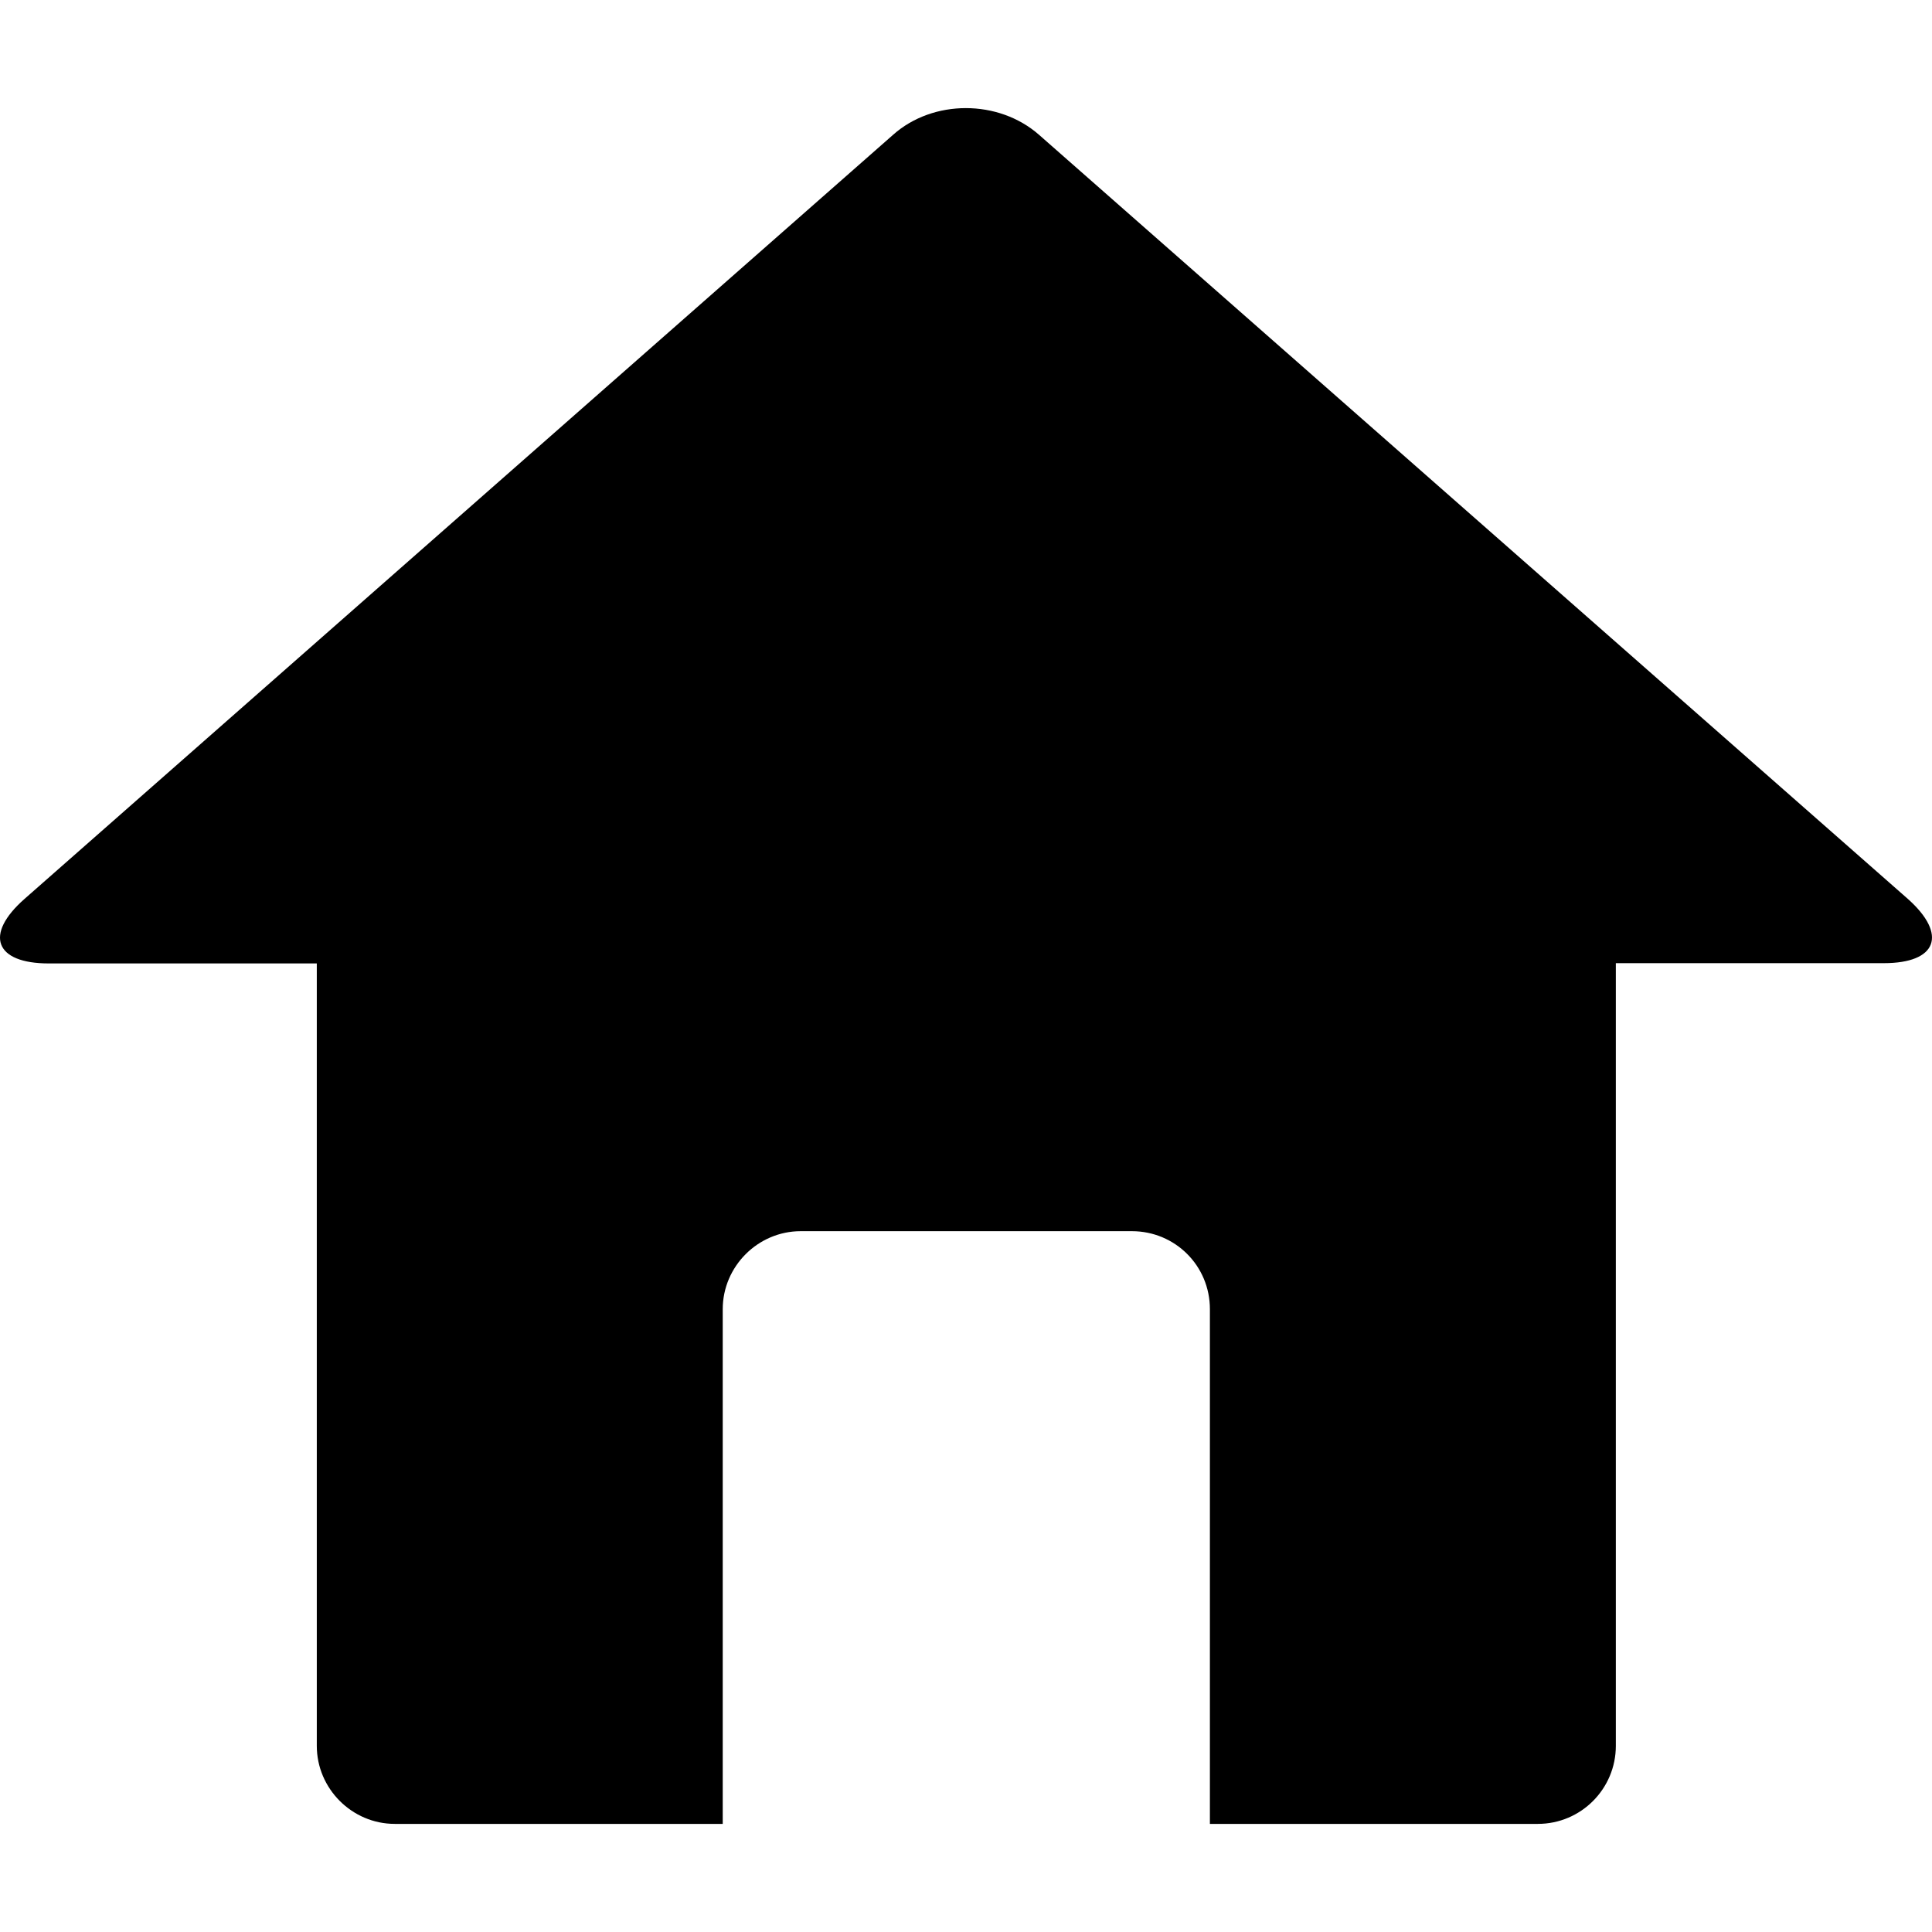
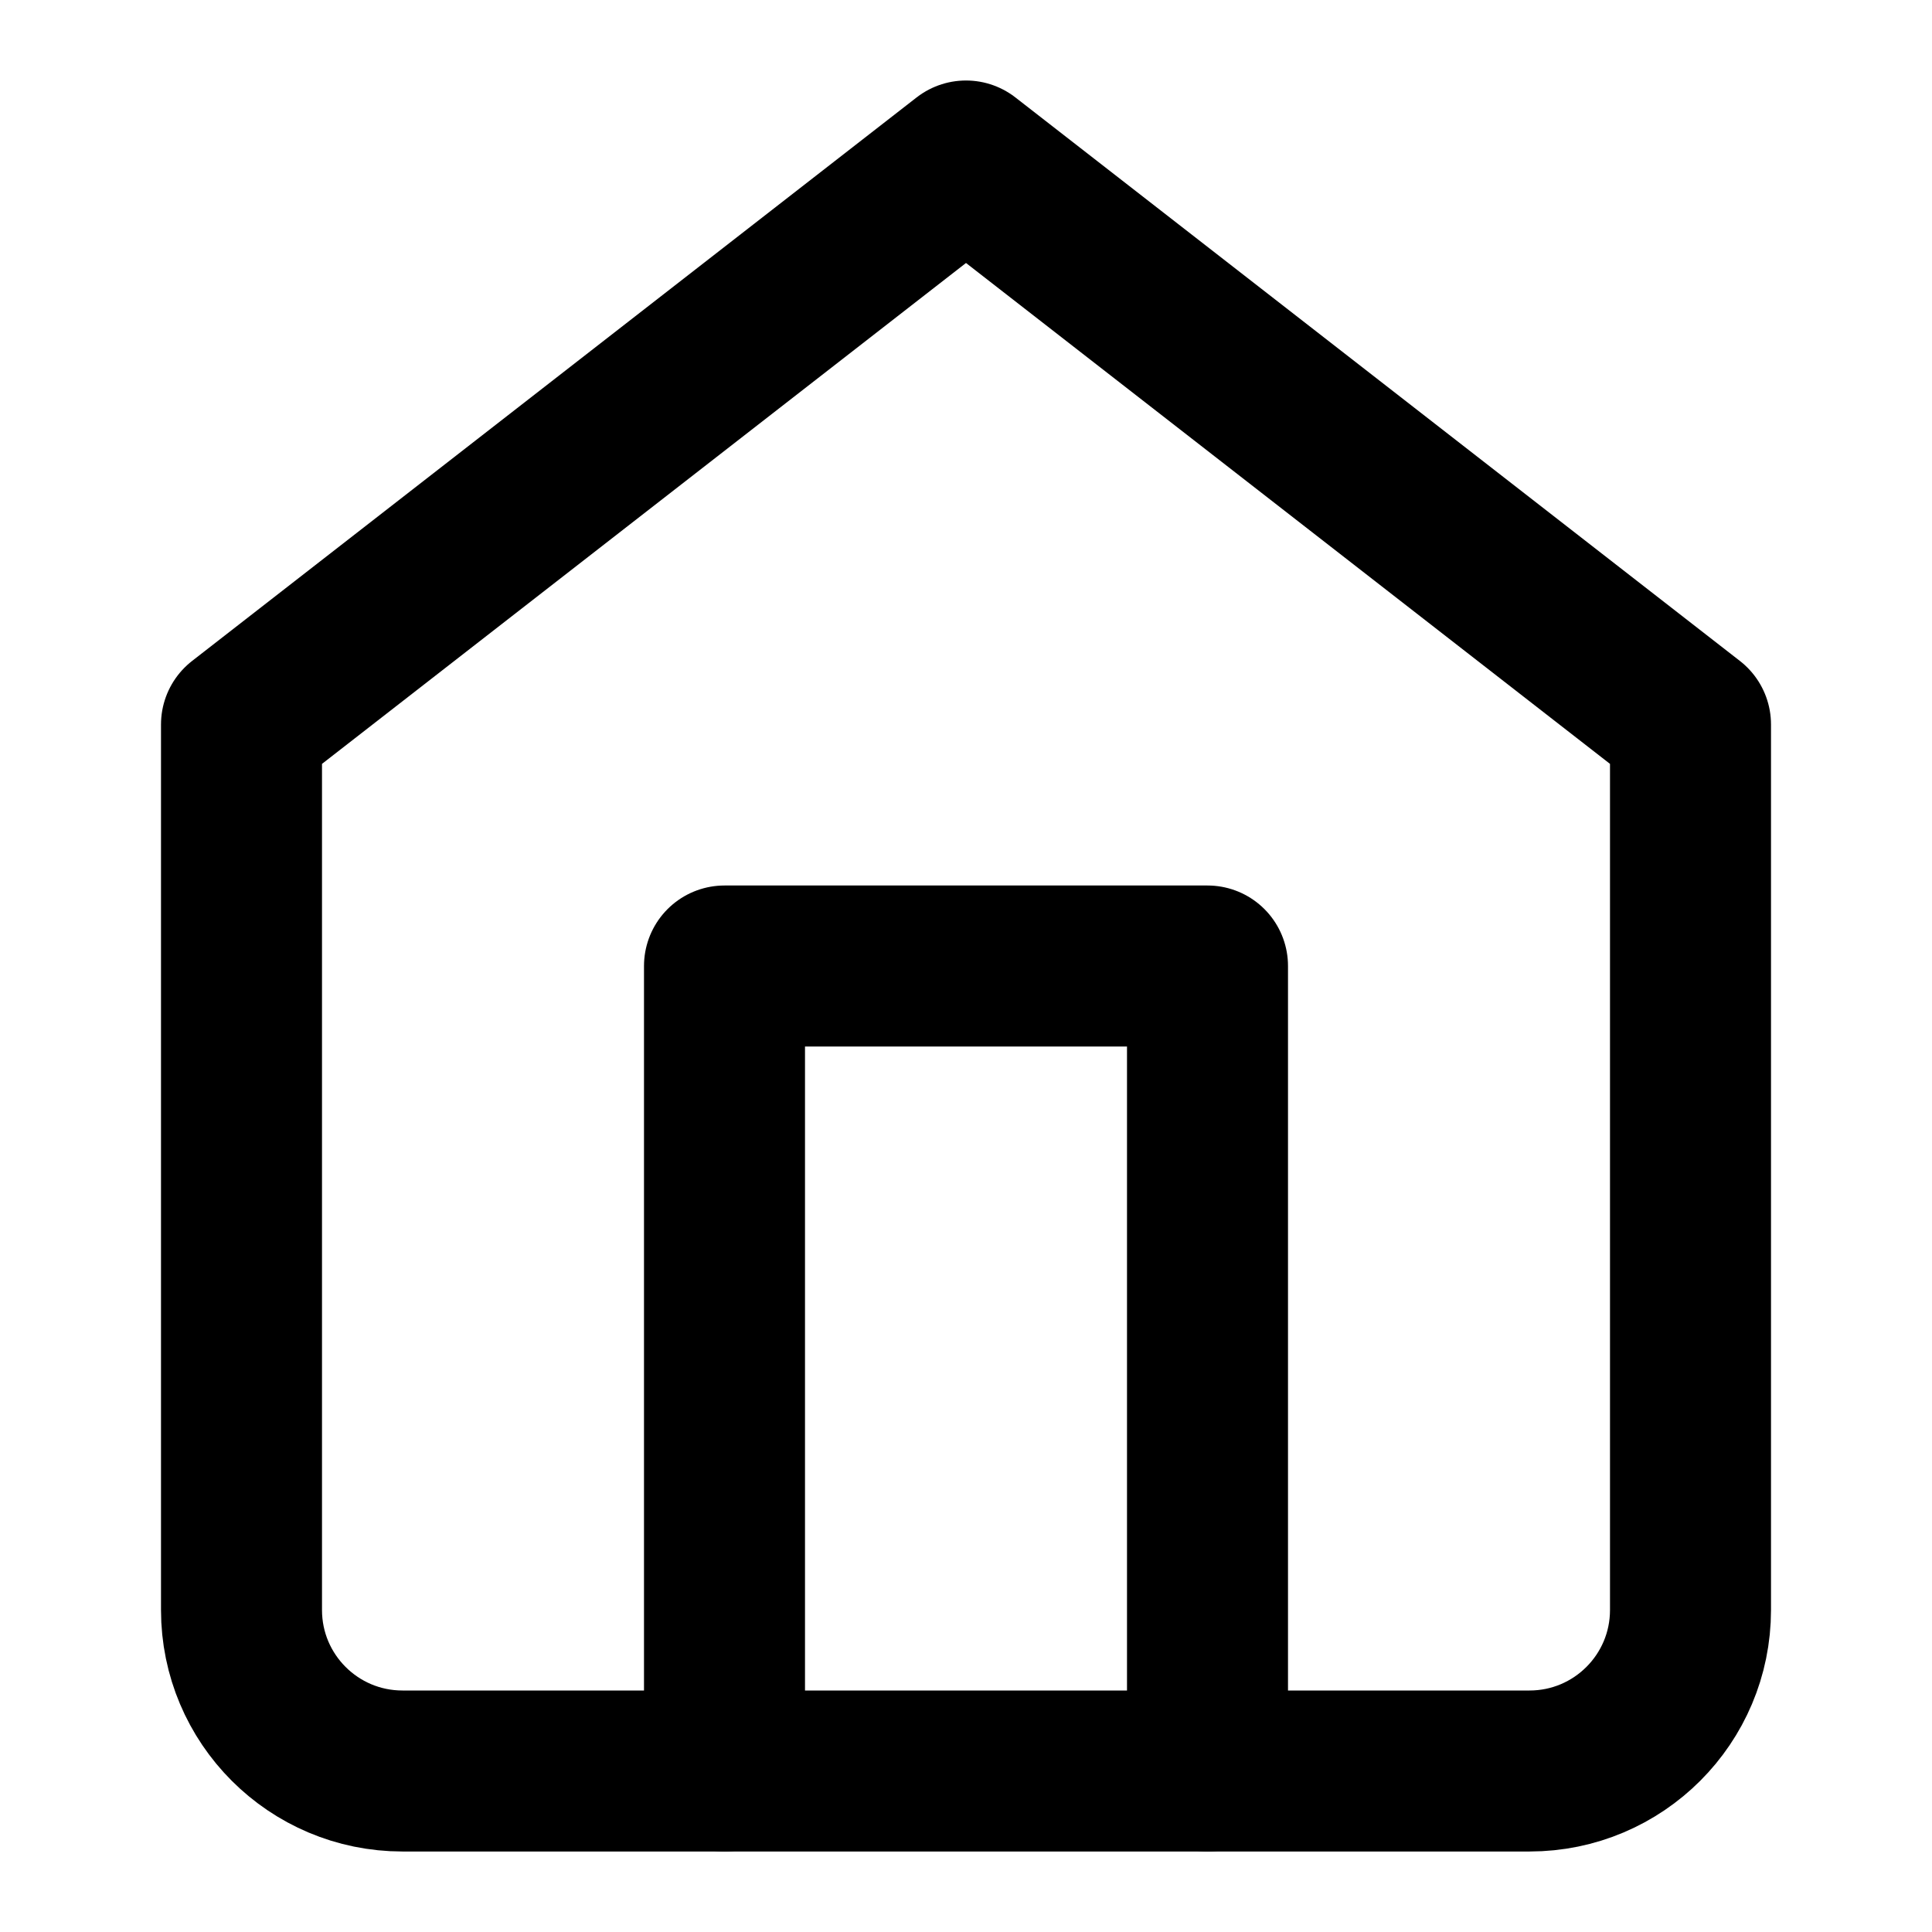
- <svg xmlns="http://www.w3.org/2000/svg" fill="#000000" version="1.1" id="Capa_1" width="800px" height="800px" viewBox="0 0 547.596 547.596" xml:space="preserve">
-   <g>
-     <path d="M540.76,254.788L294.506,38.216c-11.475-10.098-30.064-10.098-41.386,0L6.943,254.788   c-11.475,10.098-8.415,18.284,6.885,18.284h75.964v221.773c0,12.087,9.945,22.108,22.108,22.108h92.947V371.067   c0-12.087,9.945-22.108,22.109-22.108h93.865c12.239,0,22.108,9.792,22.108,22.108v145.886h92.947   c12.24,0,22.108-9.945,22.108-22.108v-221.85h75.965C549.021,272.995,552.081,264.886,540.76,254.788z" />
-   </g>
+ <svg xmlns="http://www.w3.org/2000/svg" width="24" height="24" viewBox="0 0 24 24" fill="none" stroke="currentColor" stroke-width="2" stroke-linecap="round" stroke-linejoin="round" class="feather feather-home">
+   <path d="M3 9l9-7 9 7v11a2 2 0 0 1-2 2H5a2 2 0 0 1-2-2z" />
+   <polyline points="9 22 9 12 15 12 15 22" />
</svg>
